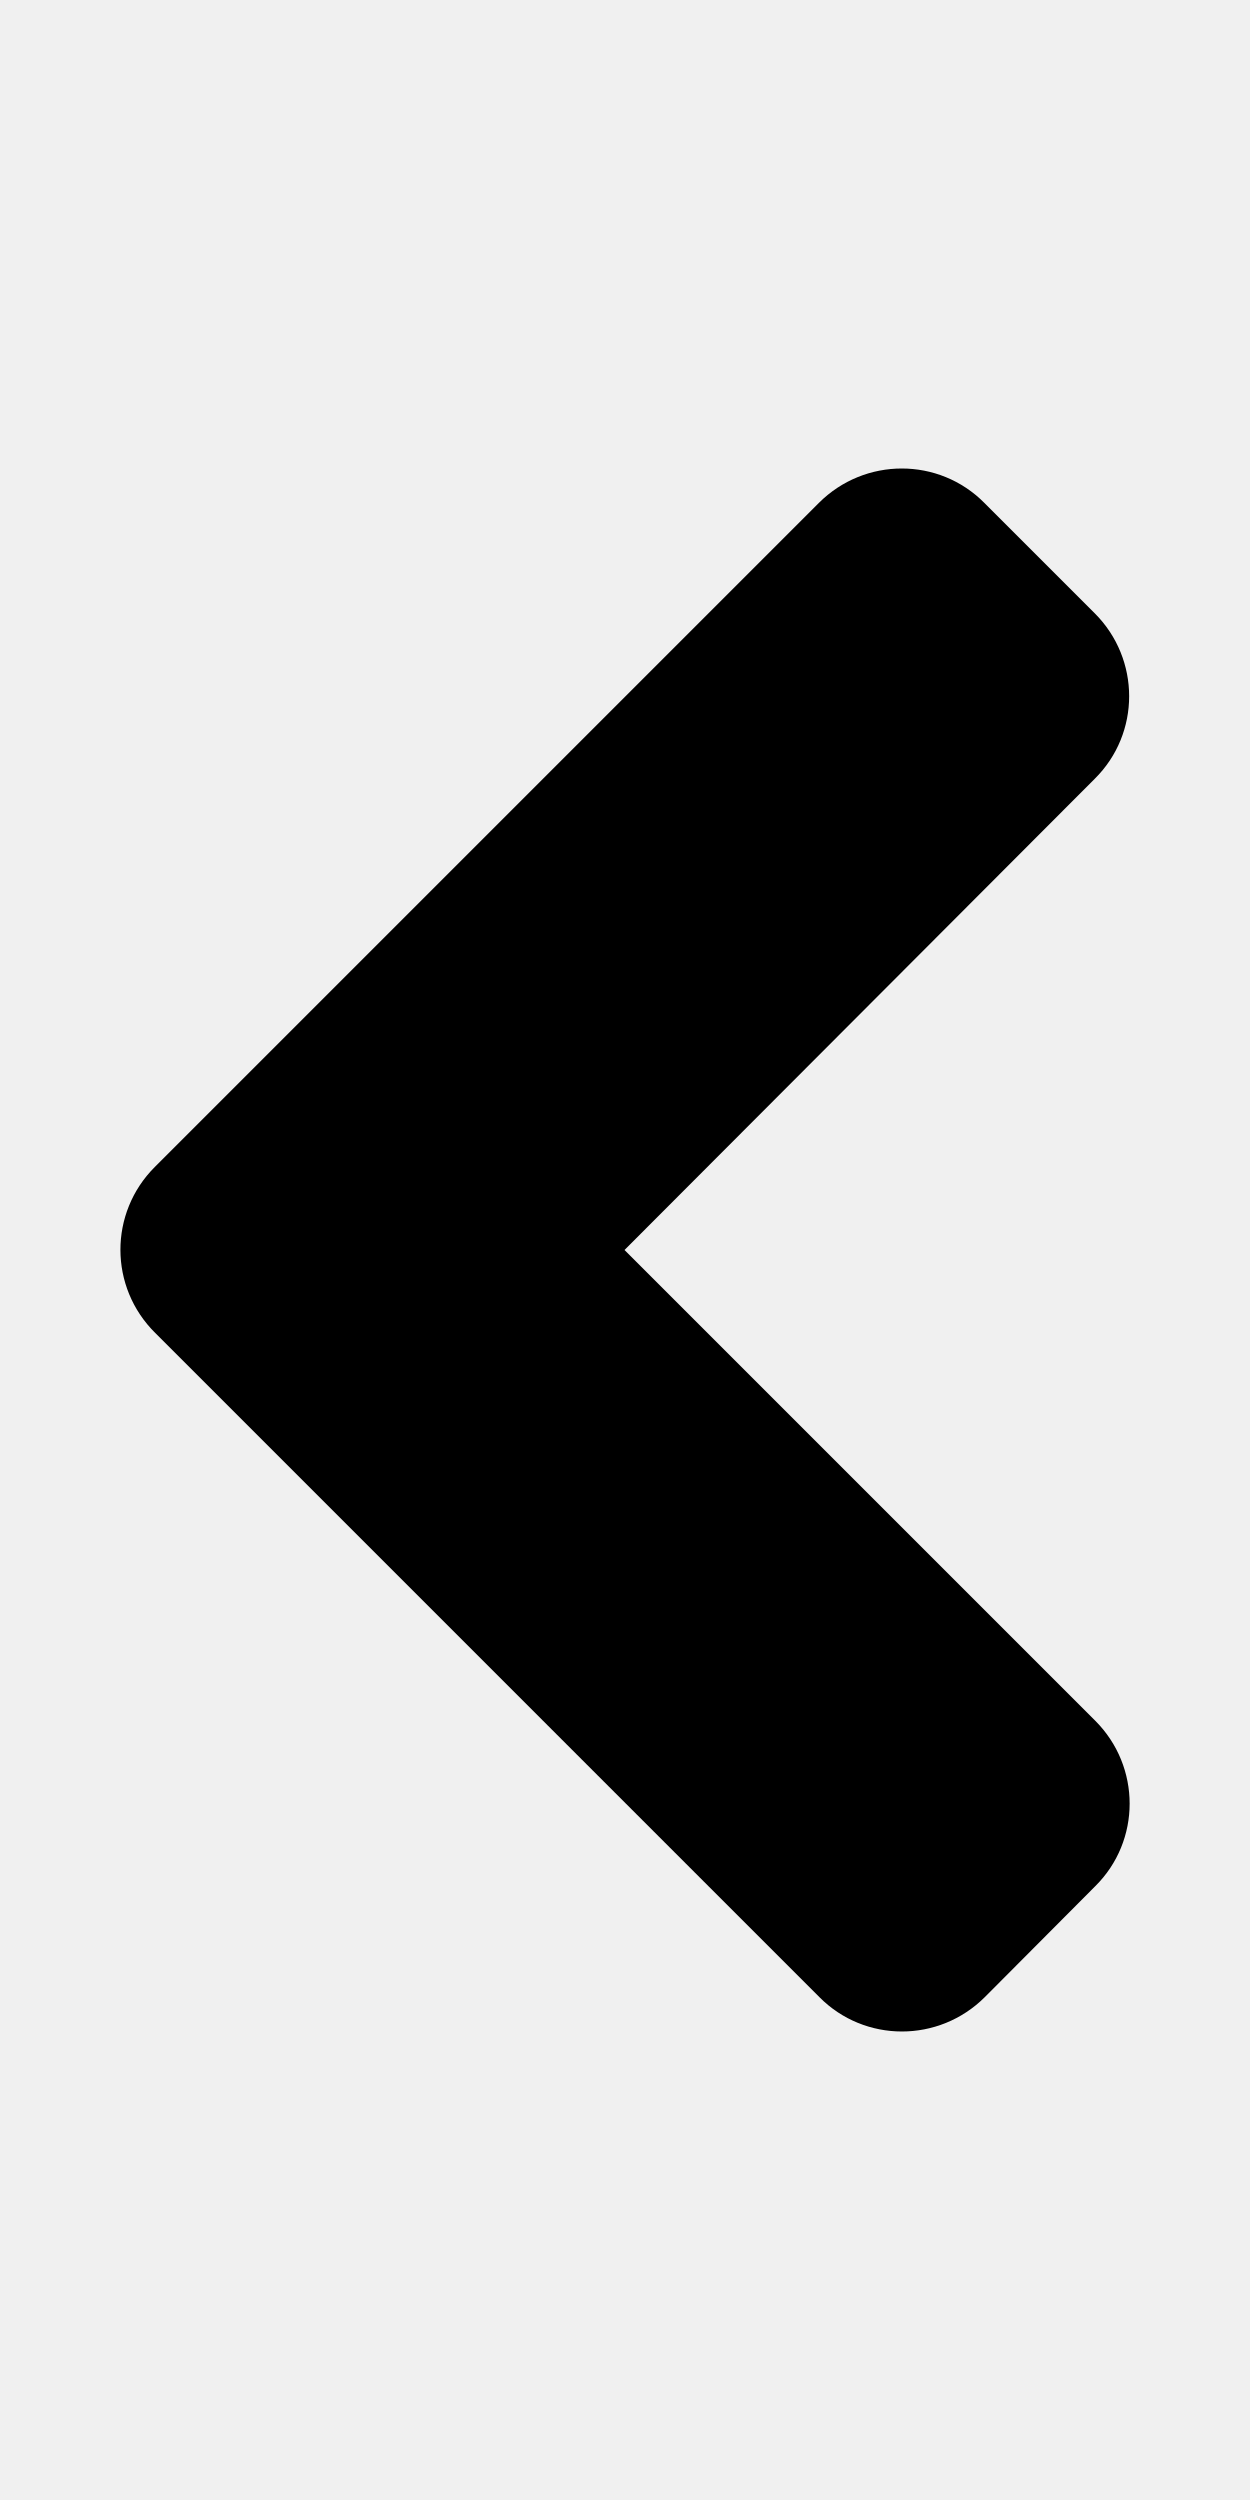
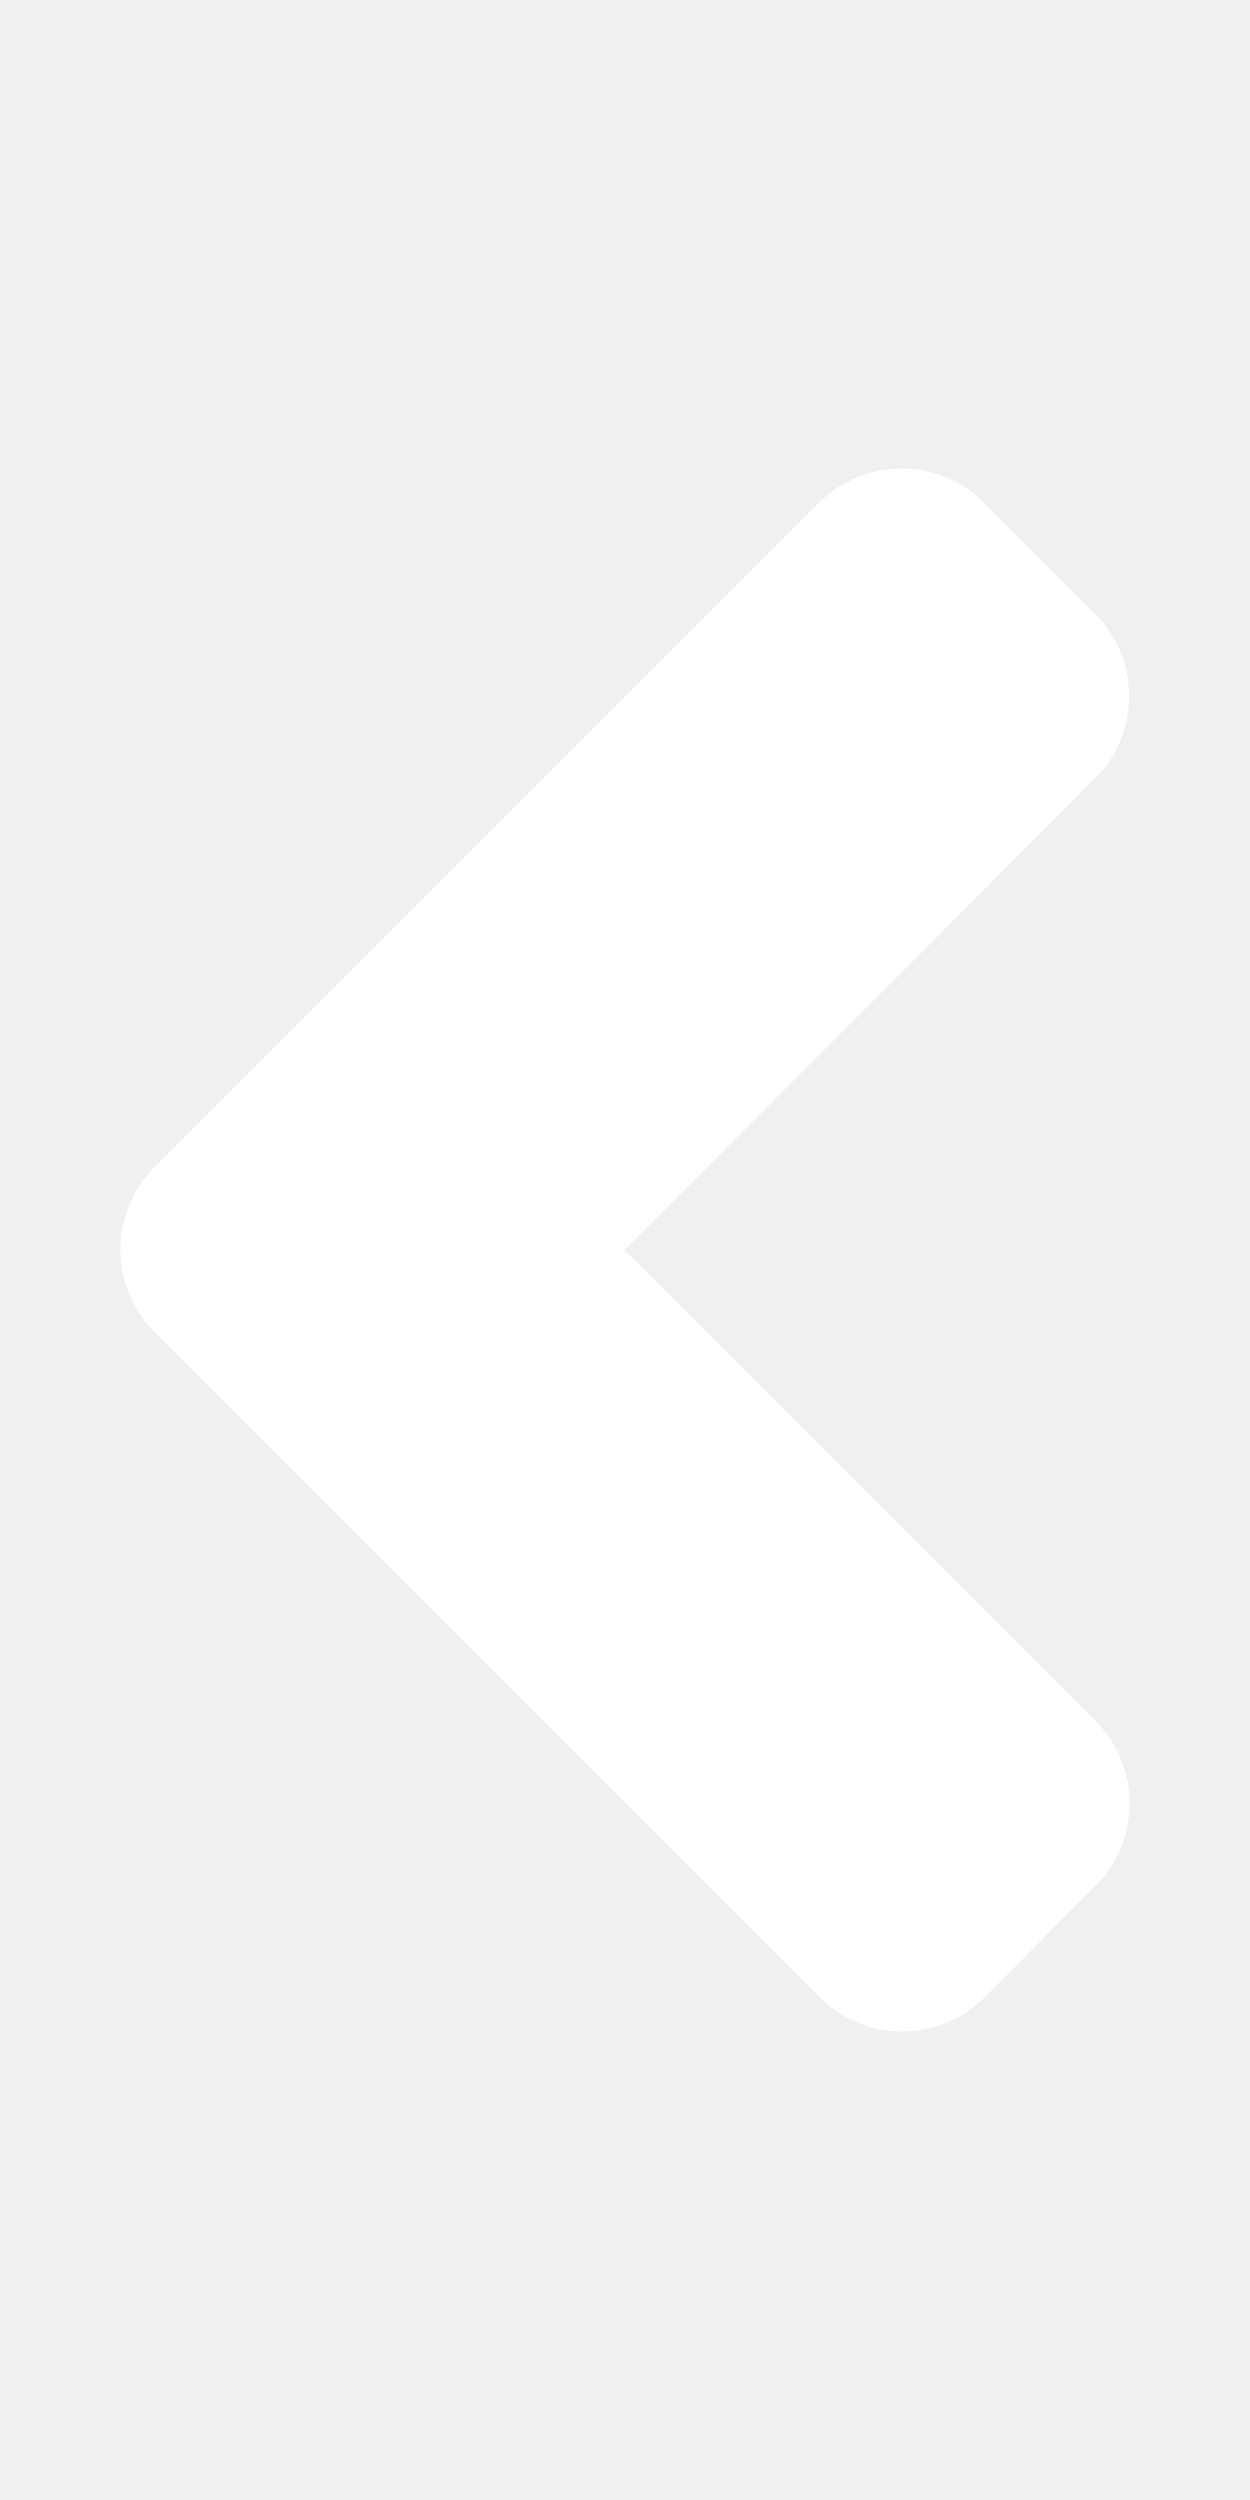
<svg xmlns="http://www.w3.org/2000/svg" viewBox="0 0 256 512">
-   <path d="M31.7 239l136-136c9.4-9.4 24.6-9.4 33.9 0l22.6 22.6c9.4 9.4 9.4 24.6 0 33.9L127.9 256l96.4 96.4c9.4 9.4 9.4 24.6 0 33.9L201.7 409c-9.4 9.4-24.6 9.4-33.9 0l-136-136c-9.5-9.4-9.5-24.6-.1-34z" />
+   <path fill="#fff" d="M31.7 239l136-136c9.4-9.4 24.6-9.4 33.9 0l22.6 22.6c9.4 9.4 9.4 24.6 0 33.9L127.9 256l96.4 96.4c9.4 9.4 9.4 24.6 0 33.9L201.7 409c-9.4 9.4-24.6 9.4-33.9 0l-136-136c-9.5-9.4-9.5-24.6-.1-34z" />
</svg>
